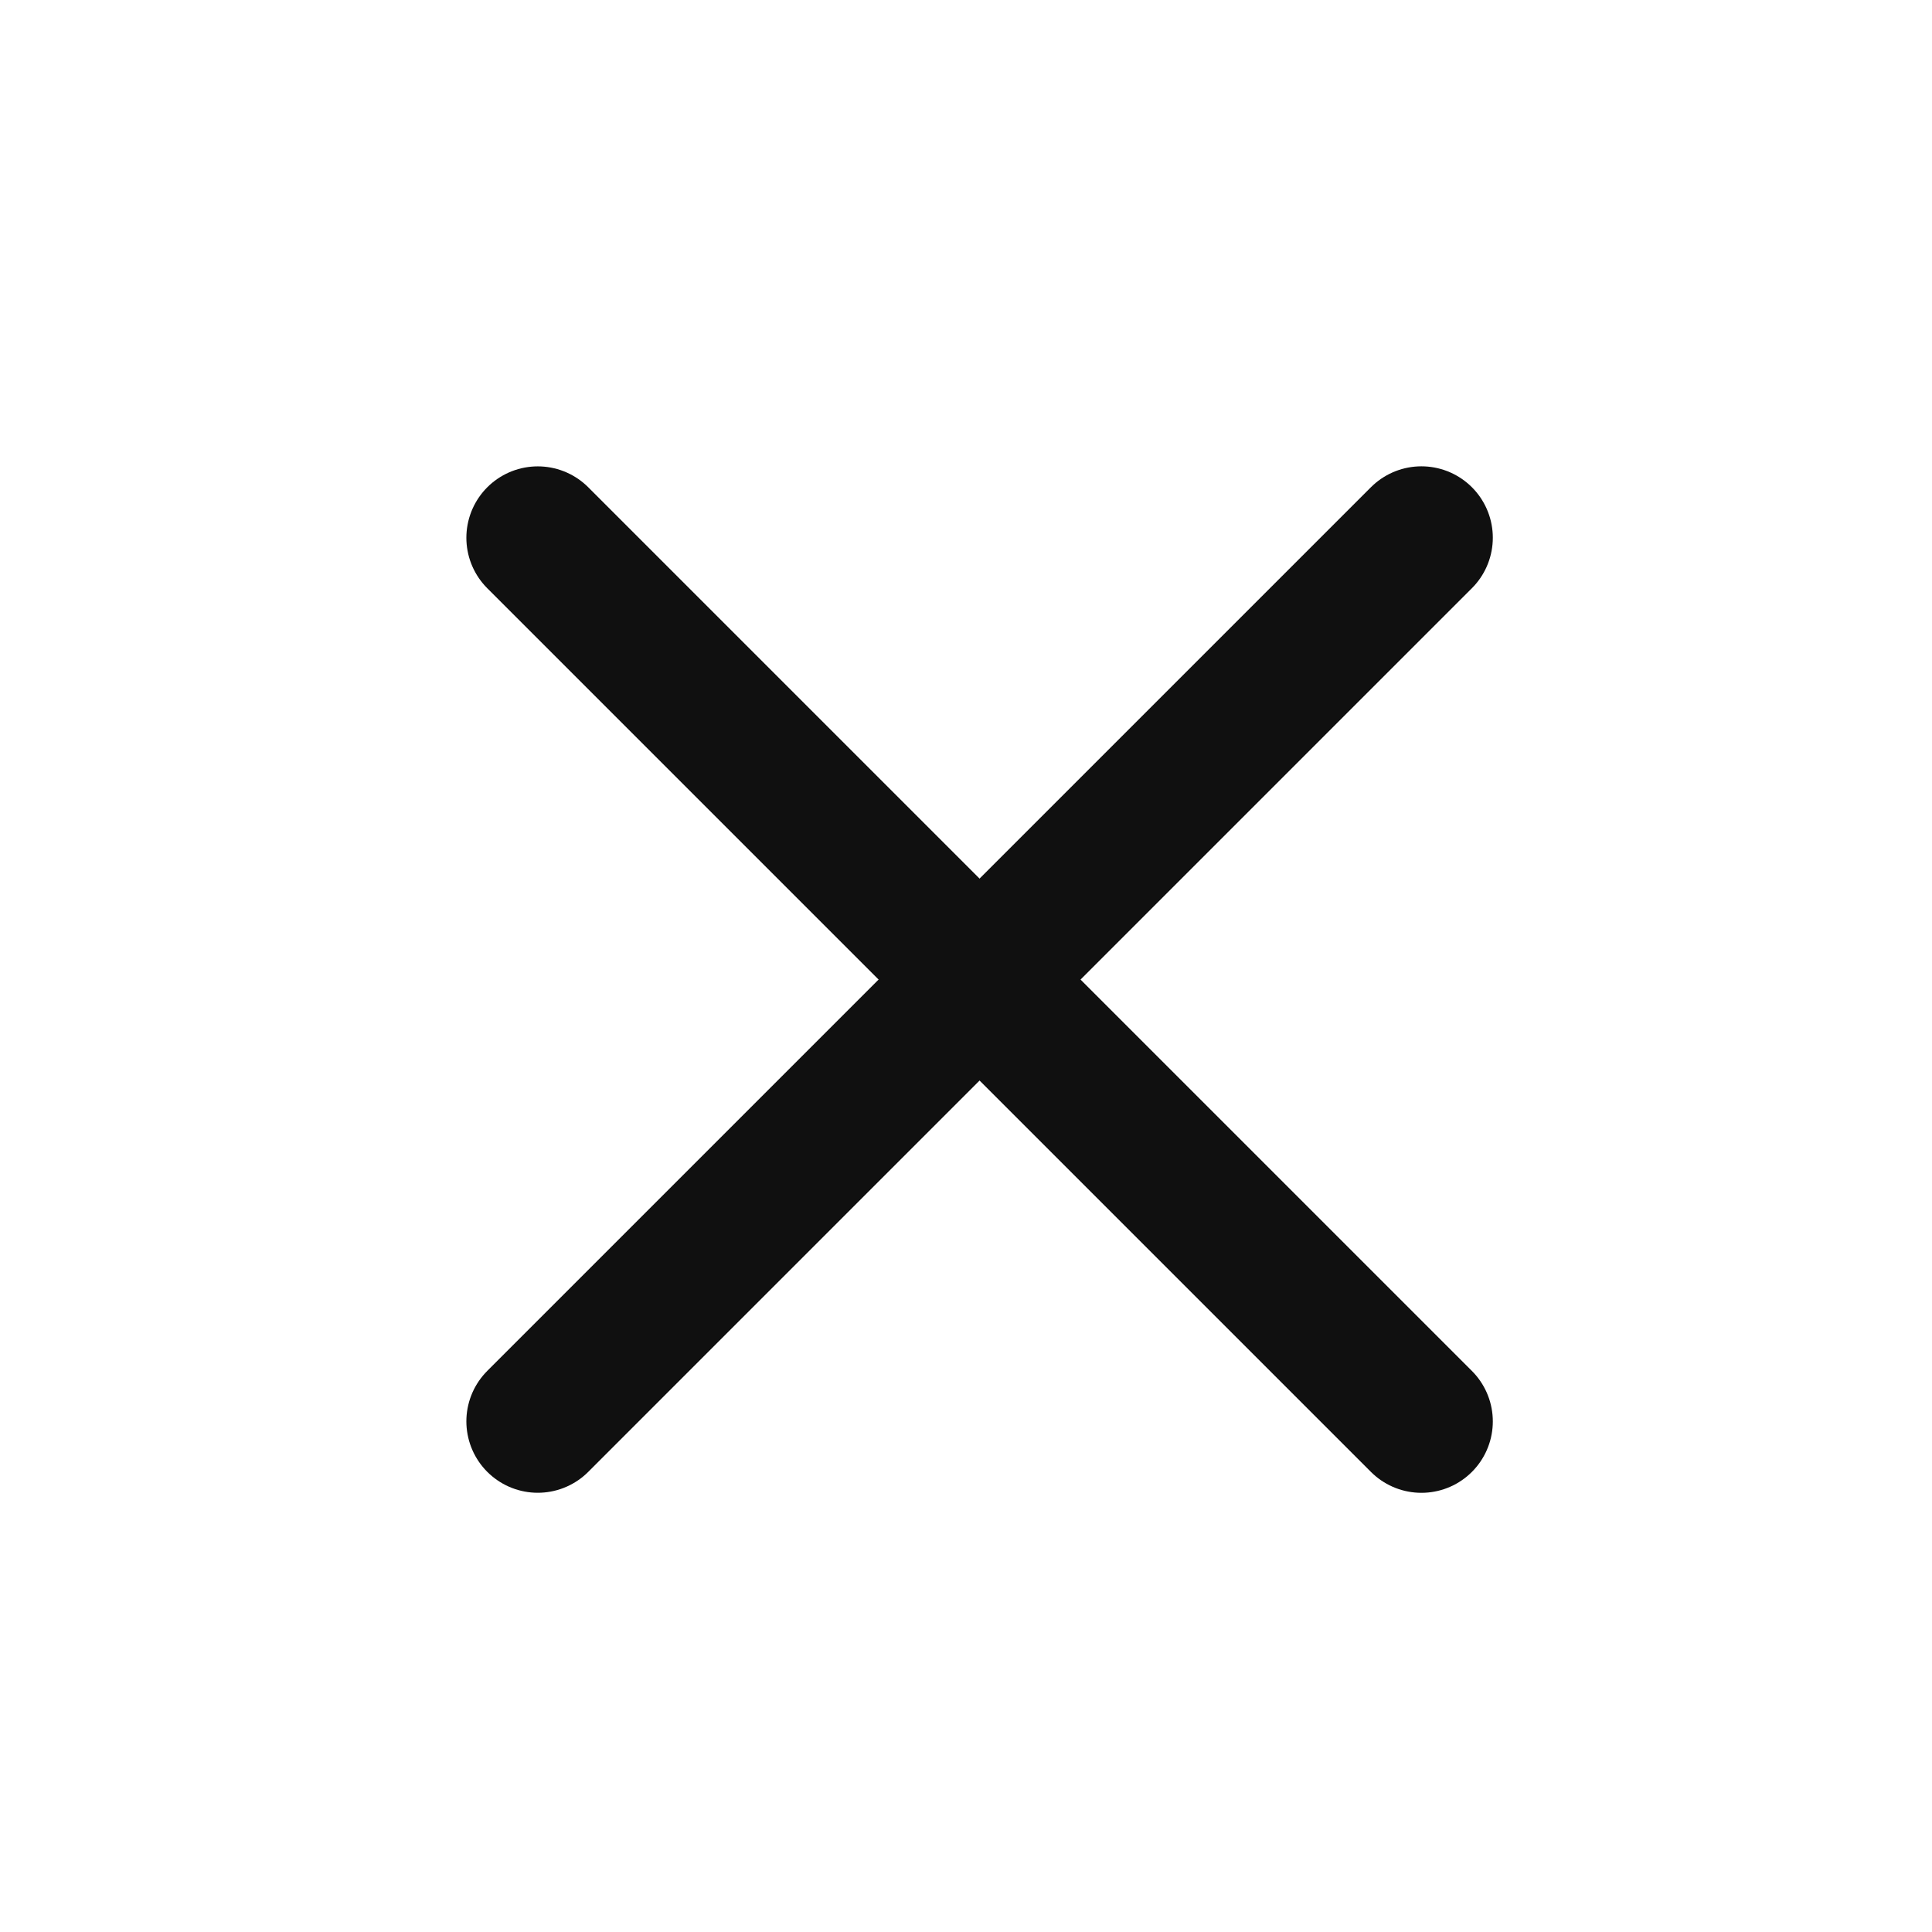
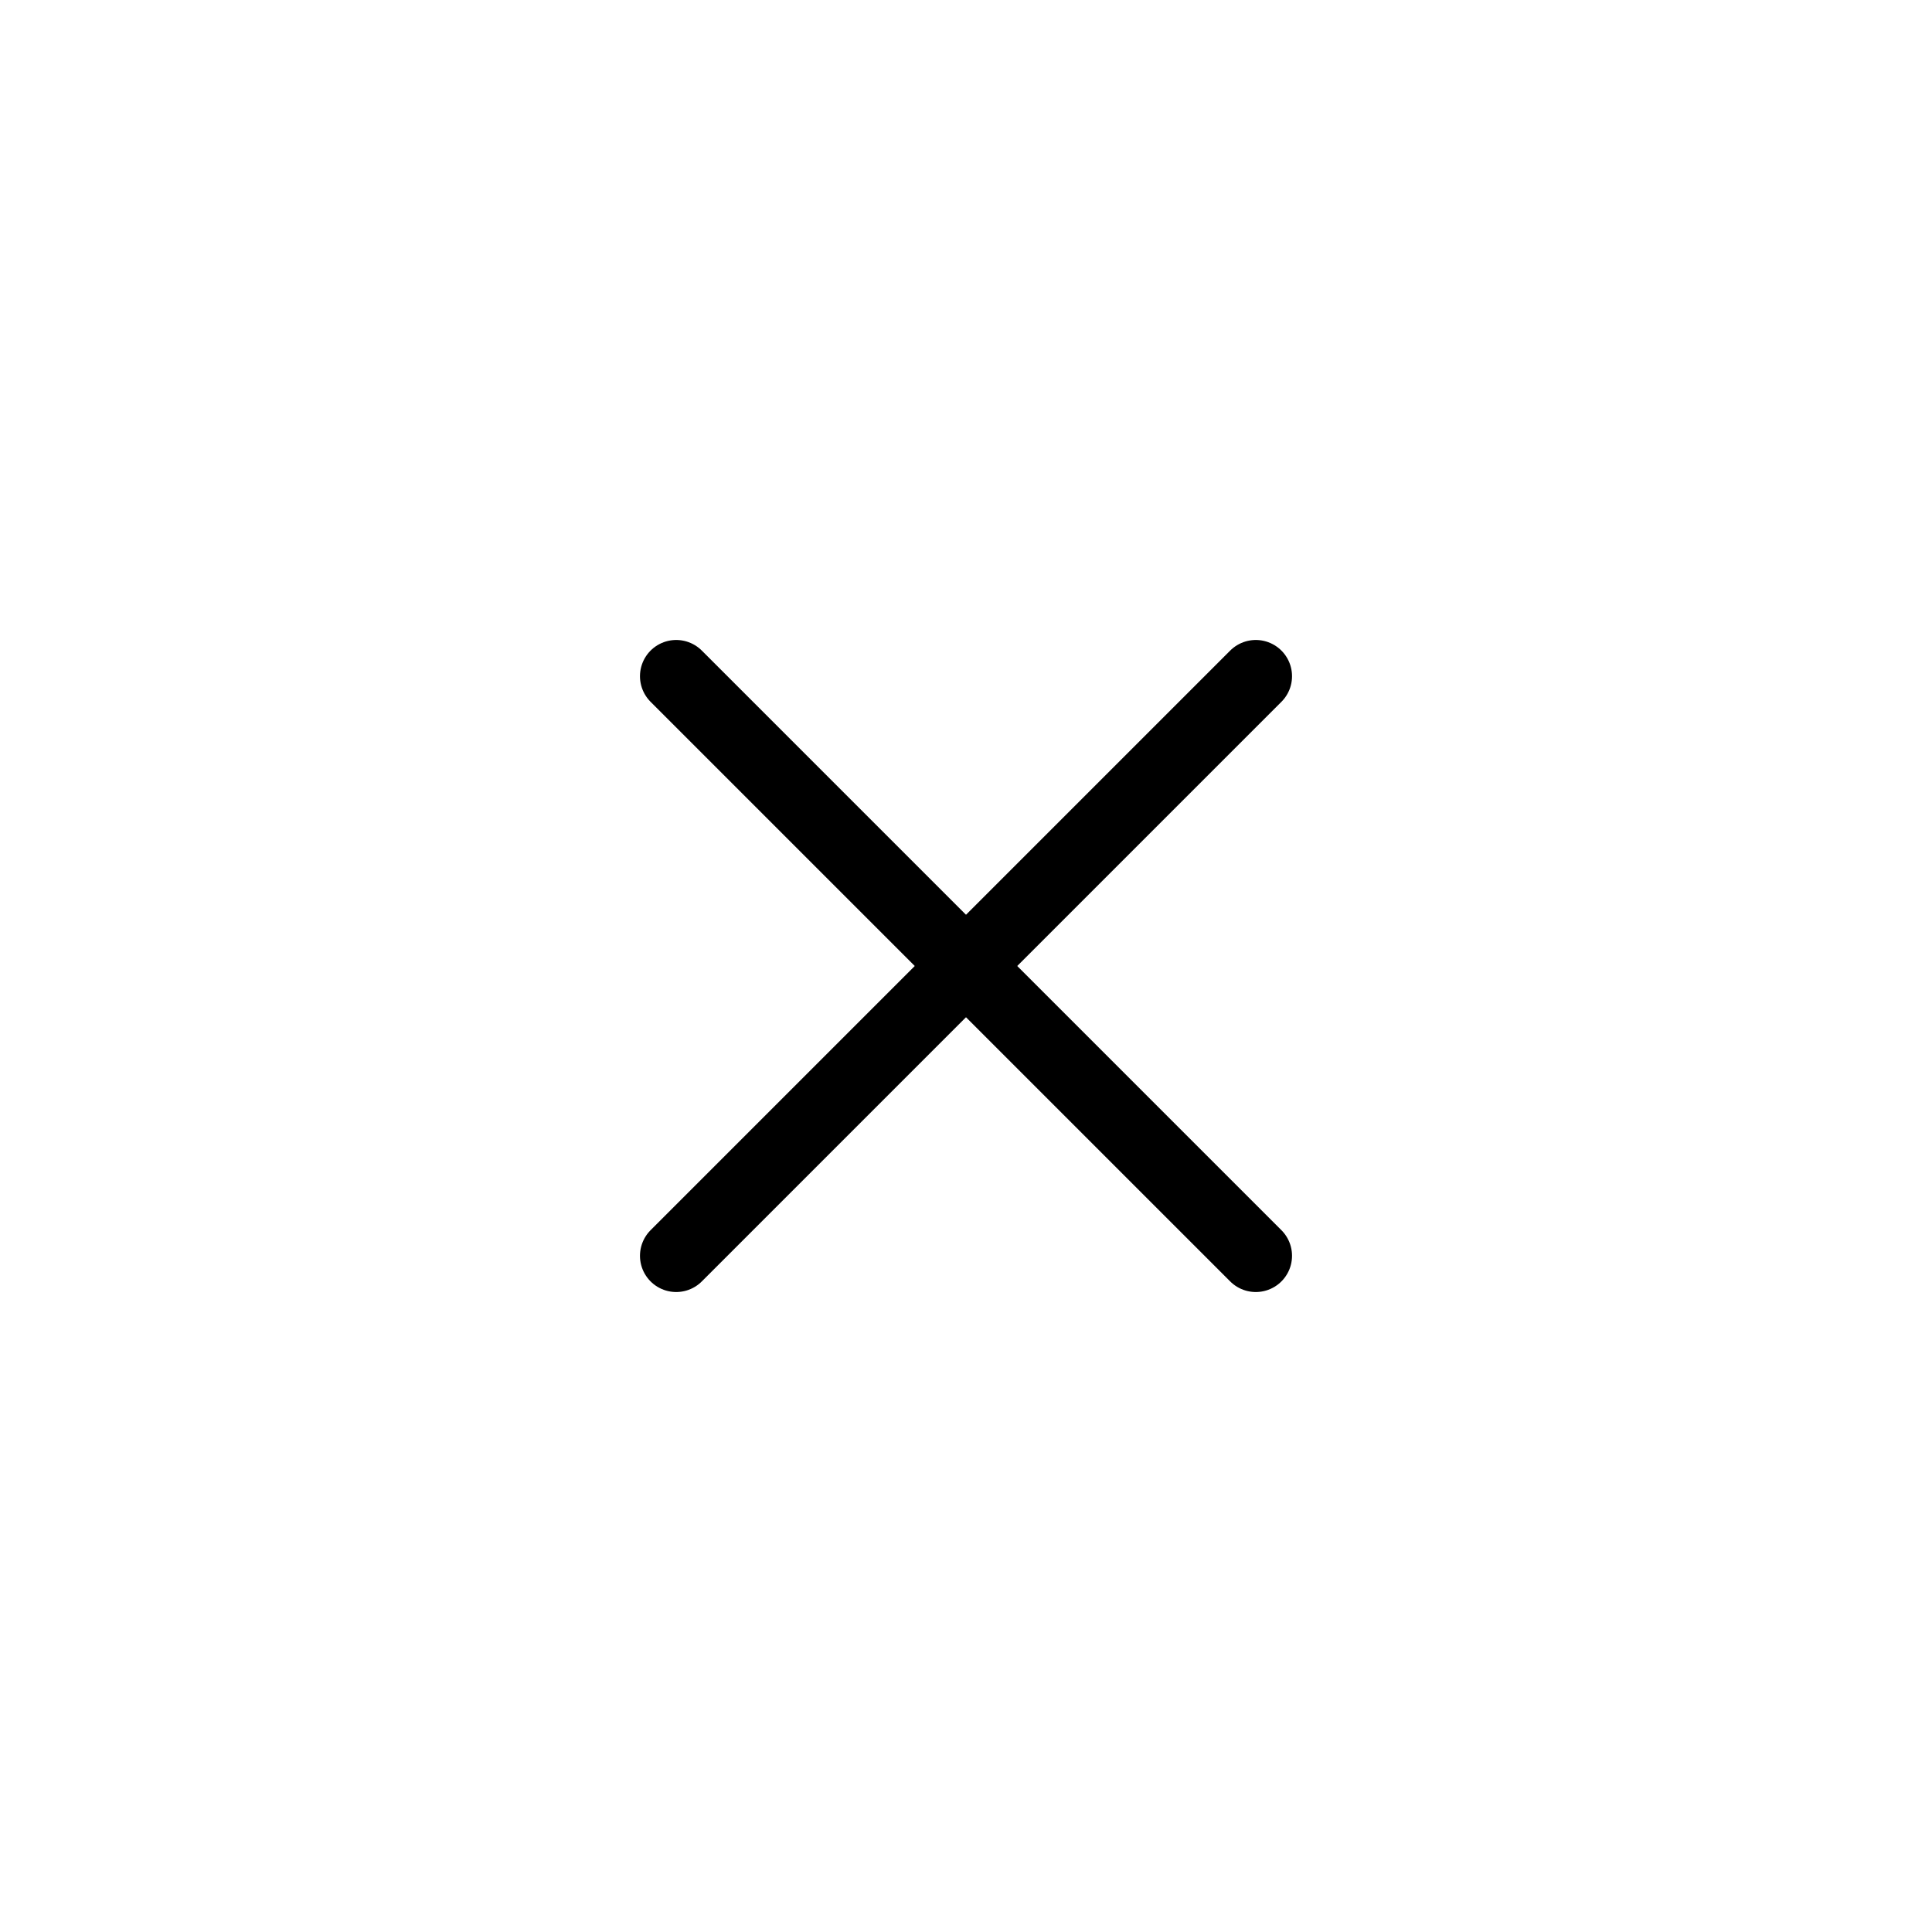
- <svg xmlns="http://www.w3.org/2000/svg" width="23" height="23" viewBox="0 0 23 23">
+ <svg xmlns="http://www.w3.org/2000/svg" width="40" height="40" viewBox="0 0 40 40">
  <defs>
    <clipPath id="clip-path">
-       <rect width="23" height="23" fill="none" />
+       <rect id="사각형_3428" data-name="사각형 3428" width="24" height="24" transform="translate(333 13)" fill="#cccee4" />
    </clipPath>
  </defs>
-   <g id="반복_그리드_1" data-name="반복 그리드 1" clip-path="url(#clip-path)">
-     <g id="그룹_36660" data-name="그룹 36660" transform="translate(-893 -1954)">
-       <g id="그룹_36659" data-name="그룹 36659" transform="translate(-77.937 52.063)">
-         <path id="패스_44601" data-name="패스 44601" d="M0,0H14.877" transform="translate(977.339 1908.339) rotate(45)" fill="none" stroke="#101010" stroke-linecap="round" stroke-width="1.7" />
-         <path id="패스_44602" data-name="패스 44602" d="M0,0H14.877" transform="translate(977.339 1918.858) rotate(-45)" fill="none" stroke="#101010" stroke-linecap="round" stroke-width="1.7" />
+   <g id="menu-area" transform="translate(-325 -5)">
+     <rect id="ico-menu-header-area" width="40" height="40" transform="translate(325 5)" fill="#cccee4" opacity="0" />
+     <g id="ic-close-header" transform="translate(333 13)">
+       <g id="ico-menu-header" transform="translate(-333 -13)" clip-path="url(#clip-path)">
+         <g id="그룹_33768" data-name="그룹 33768" transform="translate(1.248 1.248)">
+           <g id="그룹_1" data-name="그룹 1" transform="translate(338 18)">
+             <line id="선_113" data-name="선 113" x2="12" y2="12" transform="translate(-0.248 -0.248)" fill="none" stroke="#000" stroke-linecap="round" stroke-width="1.5" />
+           </g>
+           <g id="그룹_33767" data-name="그룹 33767" transform="translate(338 18)">
+             <line id="선_113-2" data-name="선 113" x1="12" y2="12" transform="translate(-0.248 -0.248)" fill="none" stroke="#000" stroke-linecap="round" stroke-width="1.5" />
+           </g>
+         </g>
      </g>
-       <rect id="사각형_17011" data-name="사각형 17011" width="23" height="23" transform="translate(893 1954)" fill="none" />
    </g>
  </g>
</svg>
